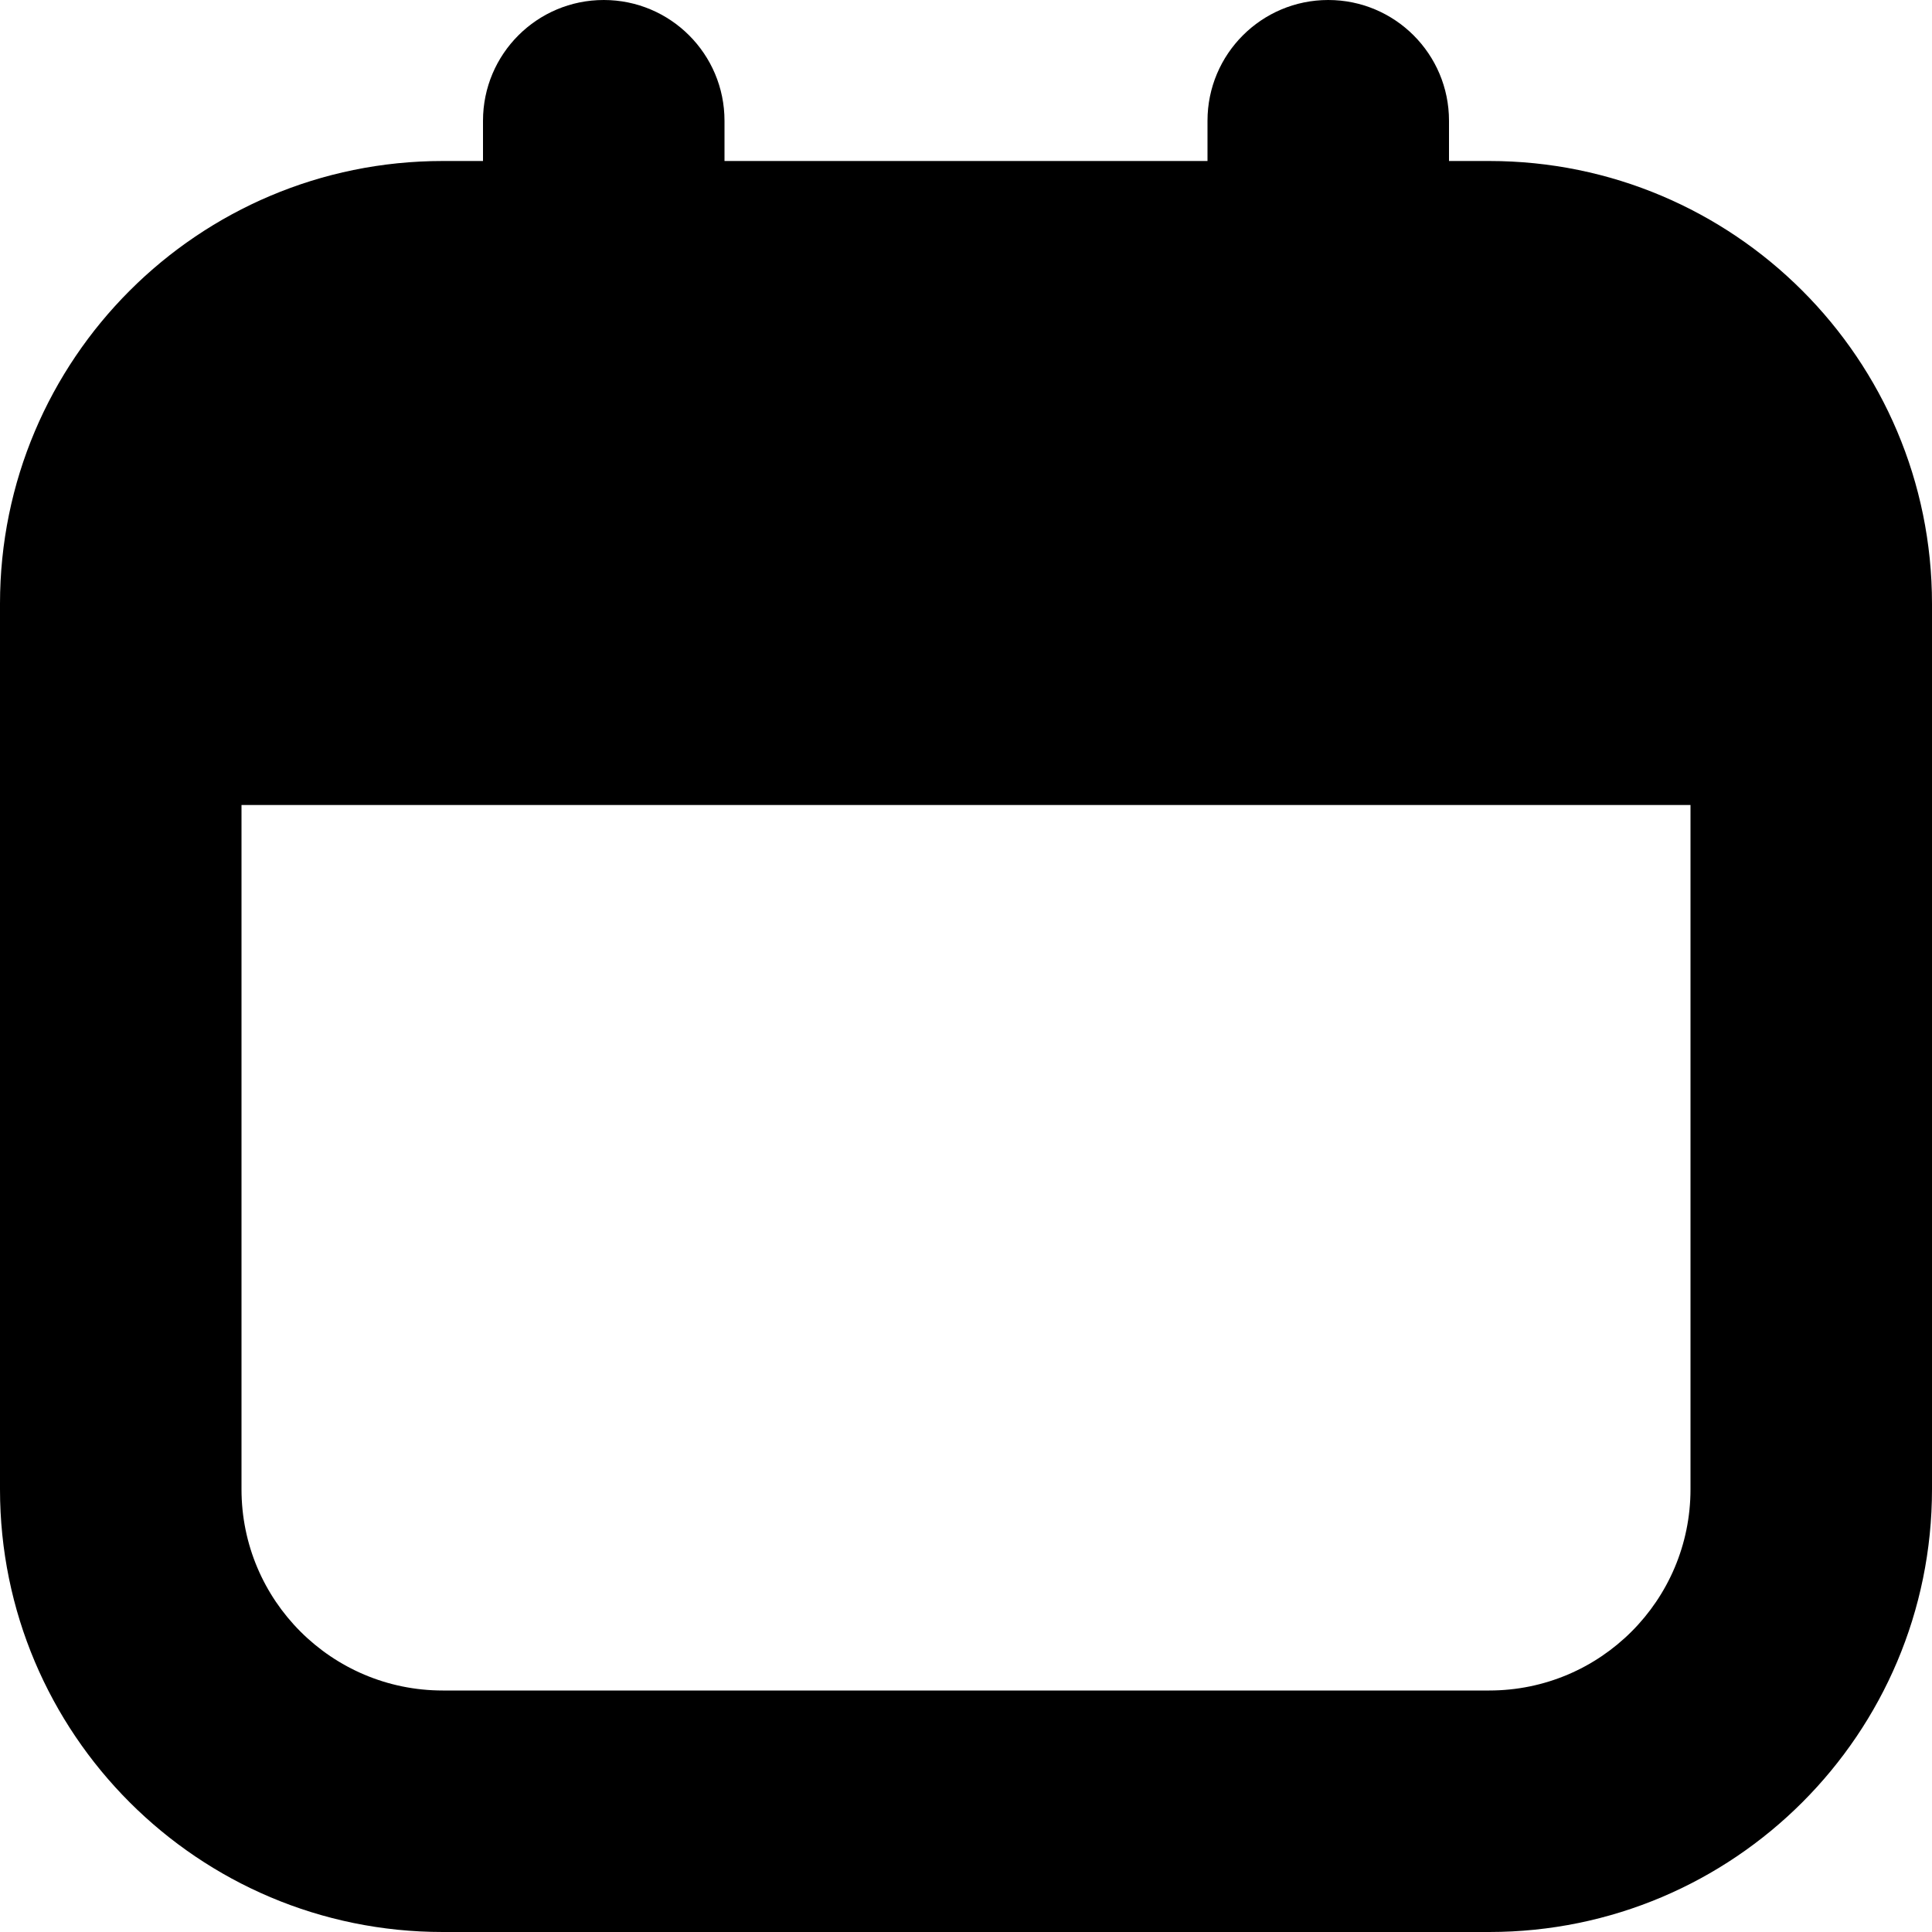
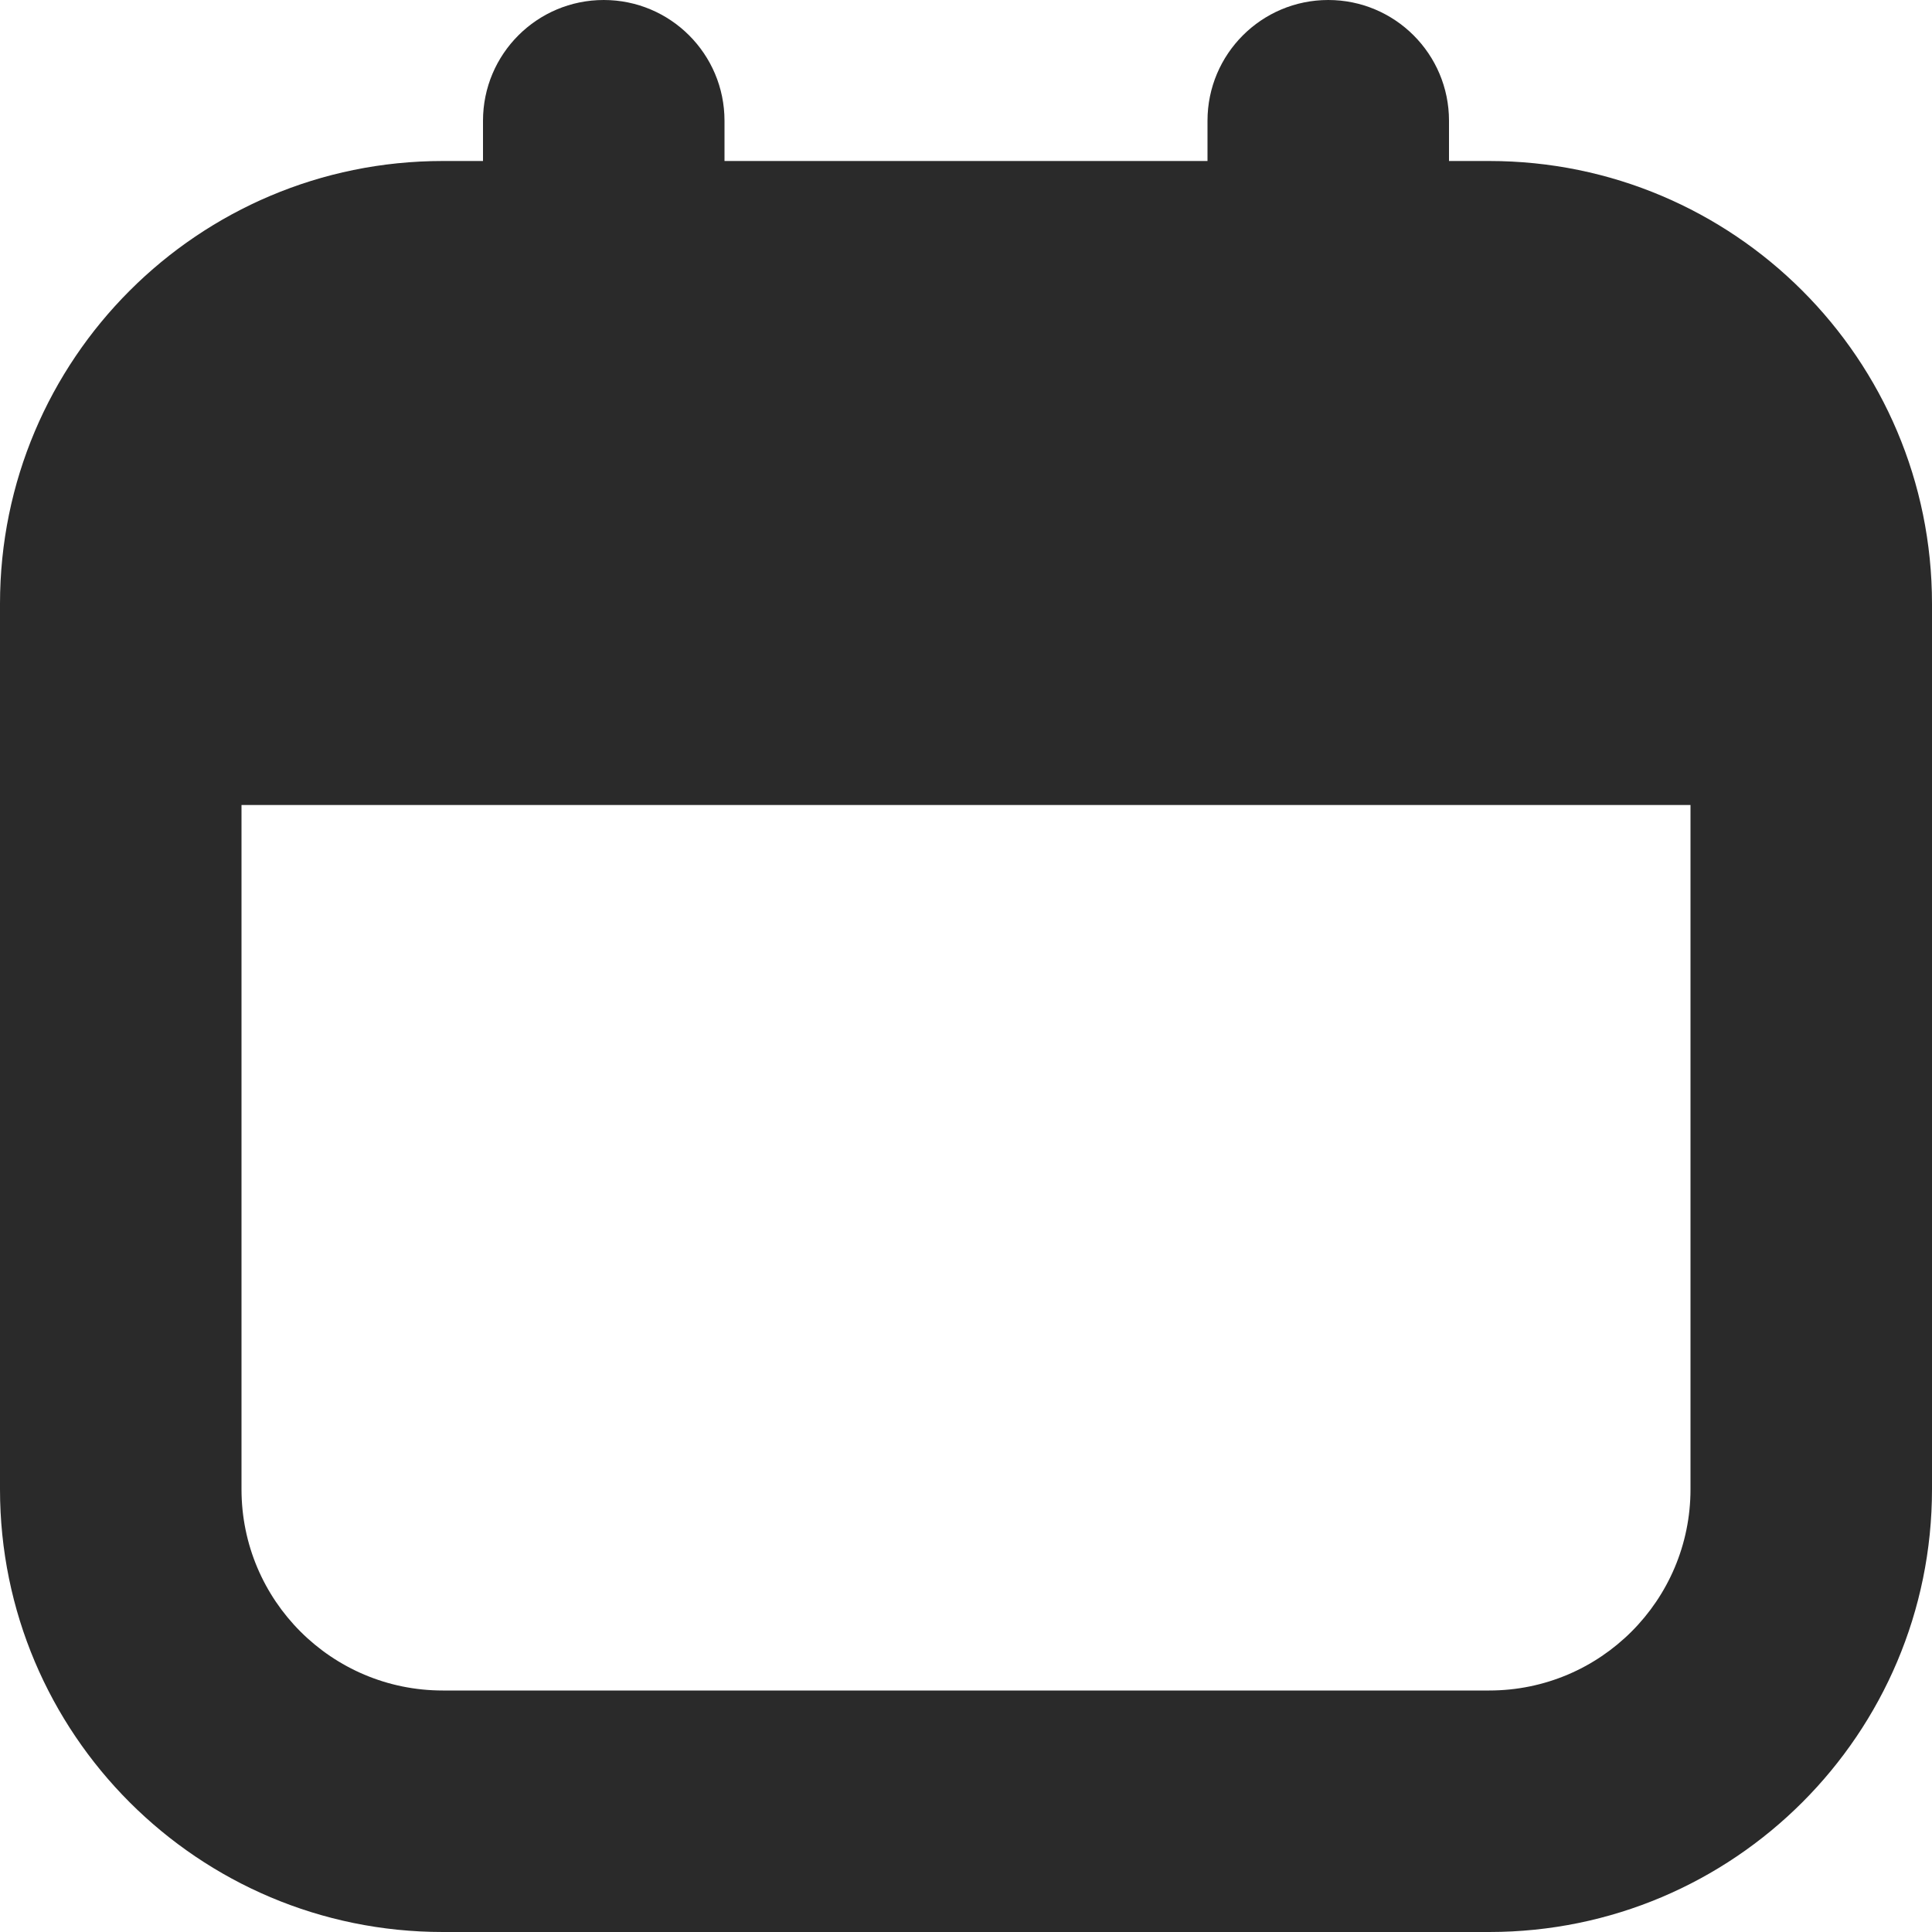
- <svg xmlns="http://www.w3.org/2000/svg" id="Bold" viewBox="0 0 24 24" width="512" height="512">
+ <svg xmlns="http://www.w3.org/2000/svg" id="Bold" viewBox="0 0 24 24" width="512" height="512" fill="#2A2A2A">
  <path d="M18.5,2H18V1.5A1.5,1.5,0,0,0,16.5,0h0A1.5,1.5,0,0,0,15,1.5V2H9V1.5A1.5,1.5,0,0,0,7.5,0h0A1.5,1.5,0,0,0,6,1.5V2H5.5A5.5,5.5,0,0,0,0,7.5v11A5.5,5.5,0,0,0,5.5,24h13A5.5,5.5,0,0,0,24,18.5V7.5A5.5,5.5,0,0,0,18.5,2Zm0,19H5.5A2.5,2.5,0,0,1,3,18.5V10H21v8.5A2.5,2.5,0,0,1,18.5,21Z" />
</svg>
